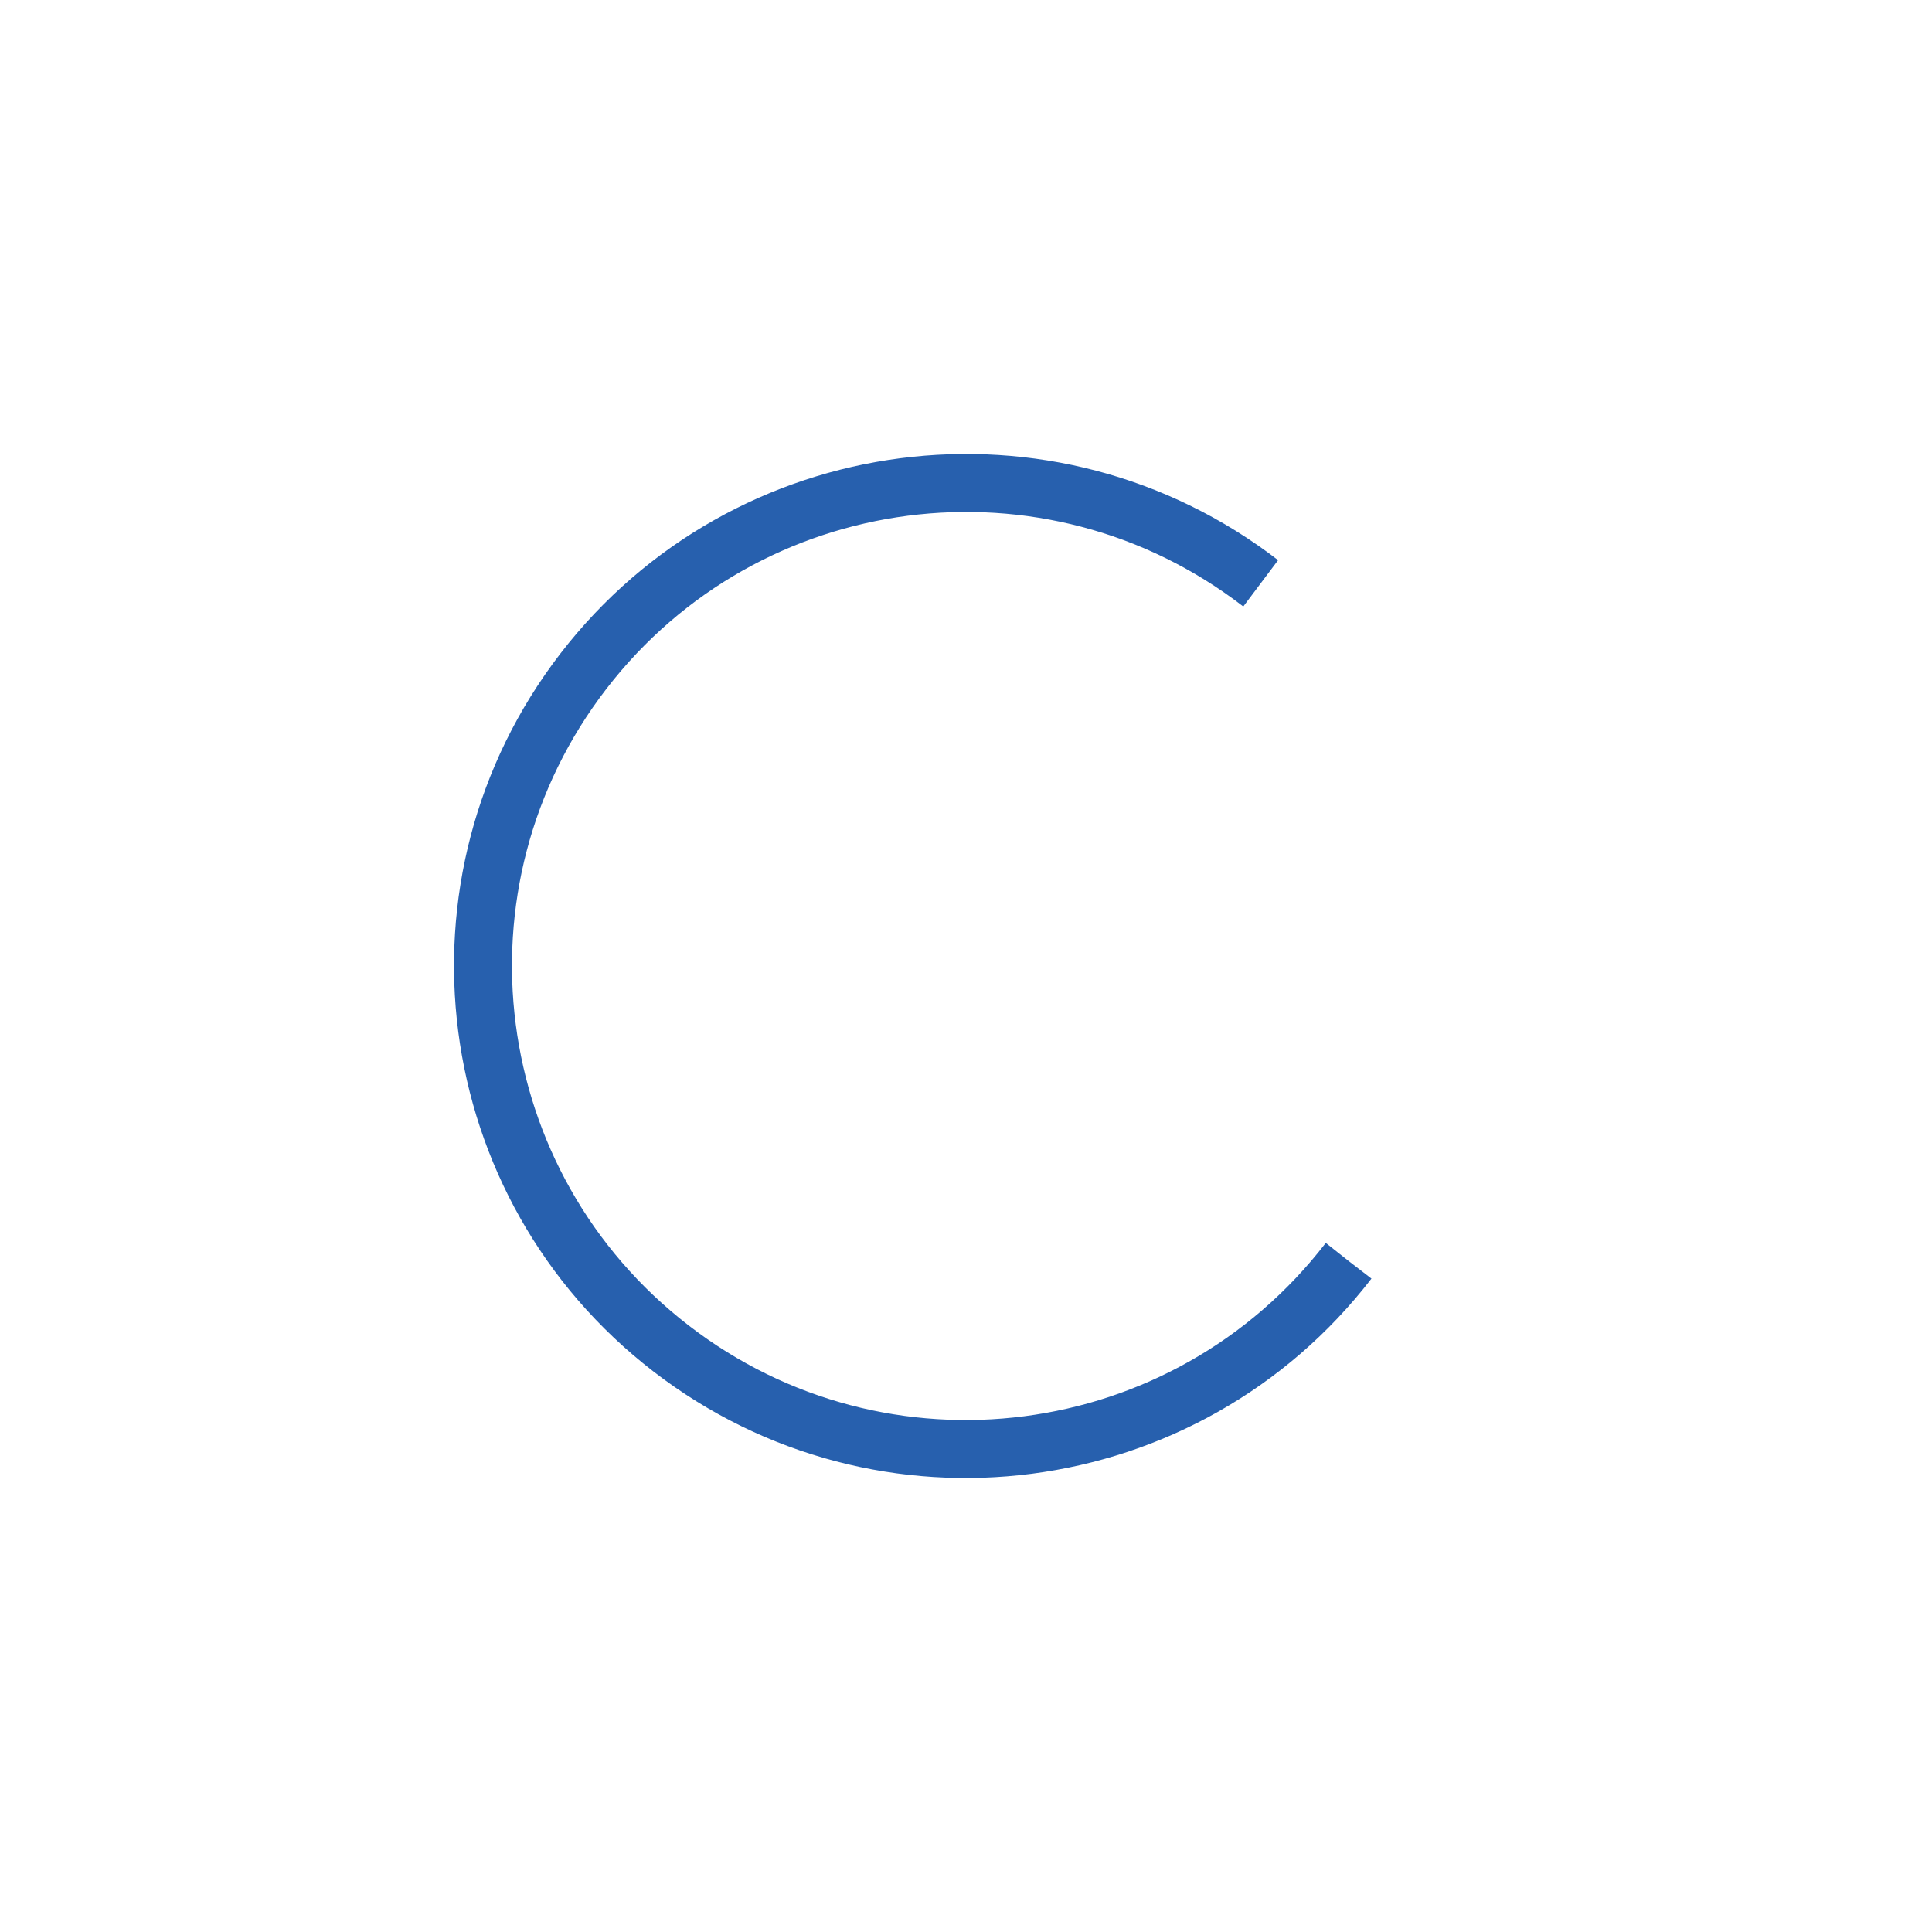
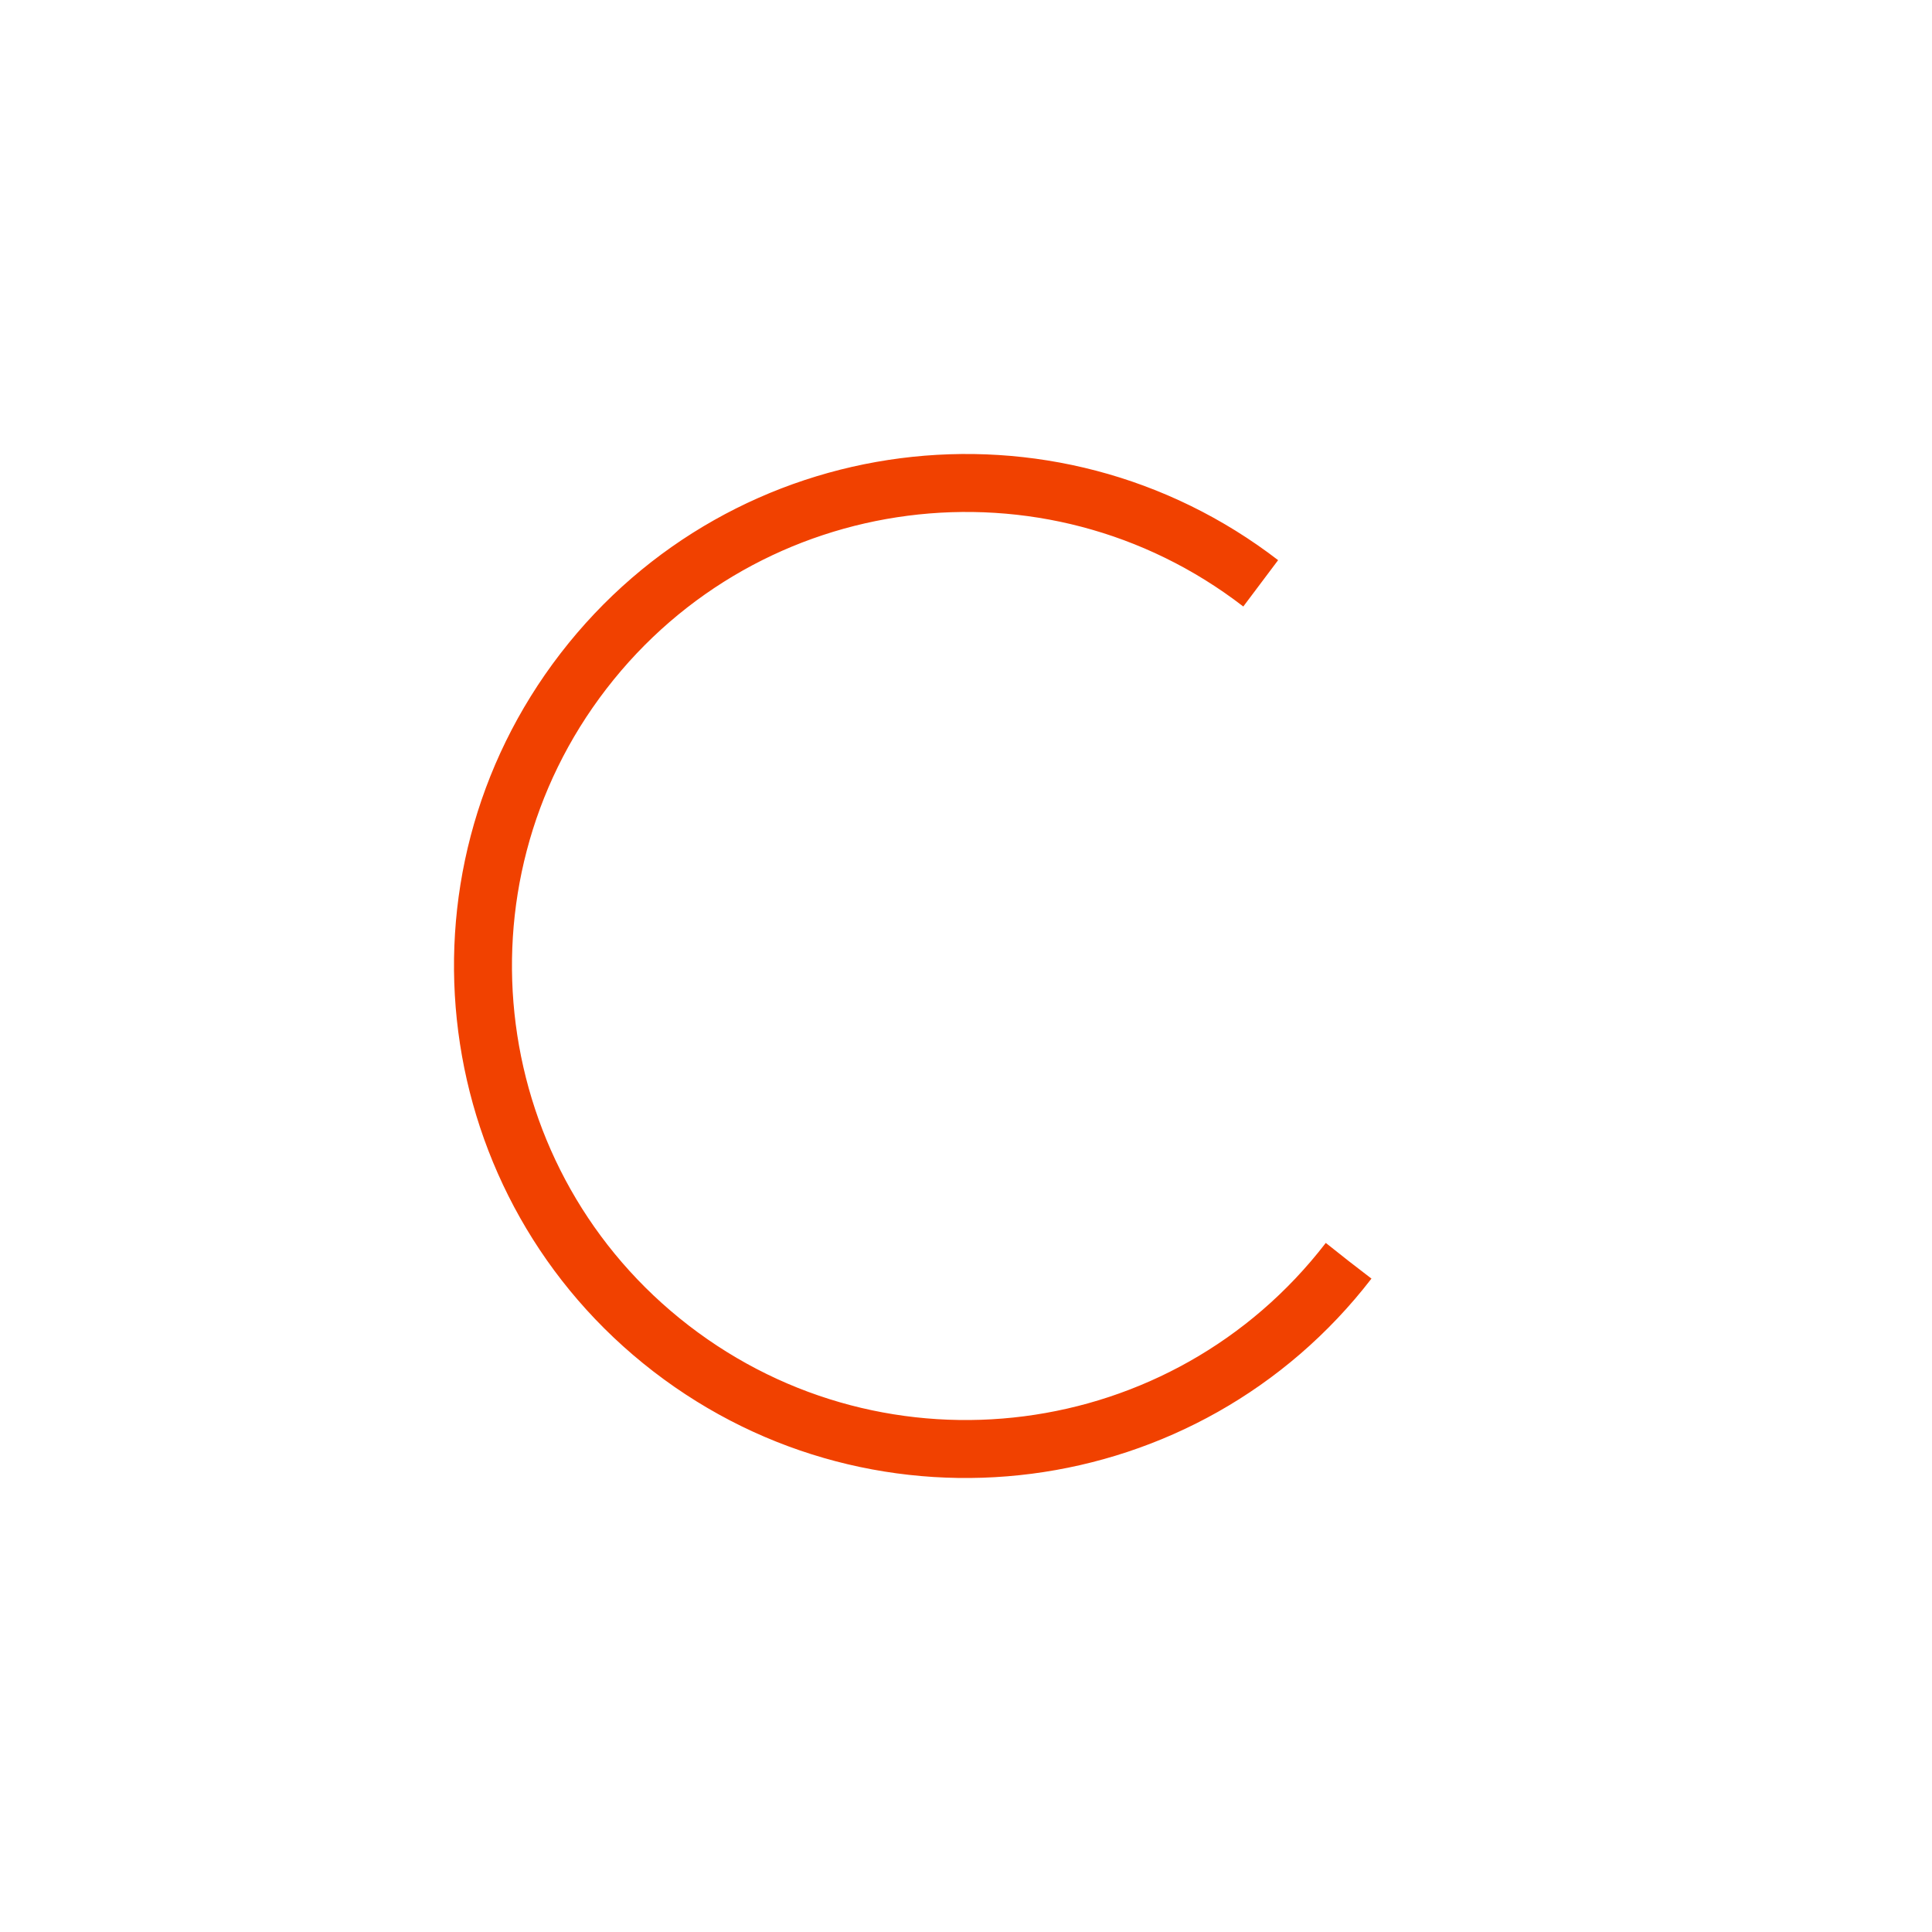
<svg xmlns="http://www.w3.org/2000/svg" style="margin: auto; background: none; display: block; shape-rendering: auto;" width="201px" height="201px" viewBox="0 0 100 100" preserveAspectRatio="xMidYMid">
-   <circle cx="50" cy="50" fill="none" stroke="#2760ae" stroke-width="3" r="25" stroke-dasharray="117.81 41.27" transform="rotate(37.6322 50 50)">
+   <circle cx="50" cy="50" fill="none" stroke="#F14100" stroke-width="3" r="25" stroke-dasharray="117.81 41.27" transform="rotate(37.6322 50 50)">
    <animateTransform attributeName="transform" type="rotate" repeatCount="indefinite" dur="1.19s" values="0 50 50;360 50 50" keyTimes="0;1" />
  </circle>
</svg>
